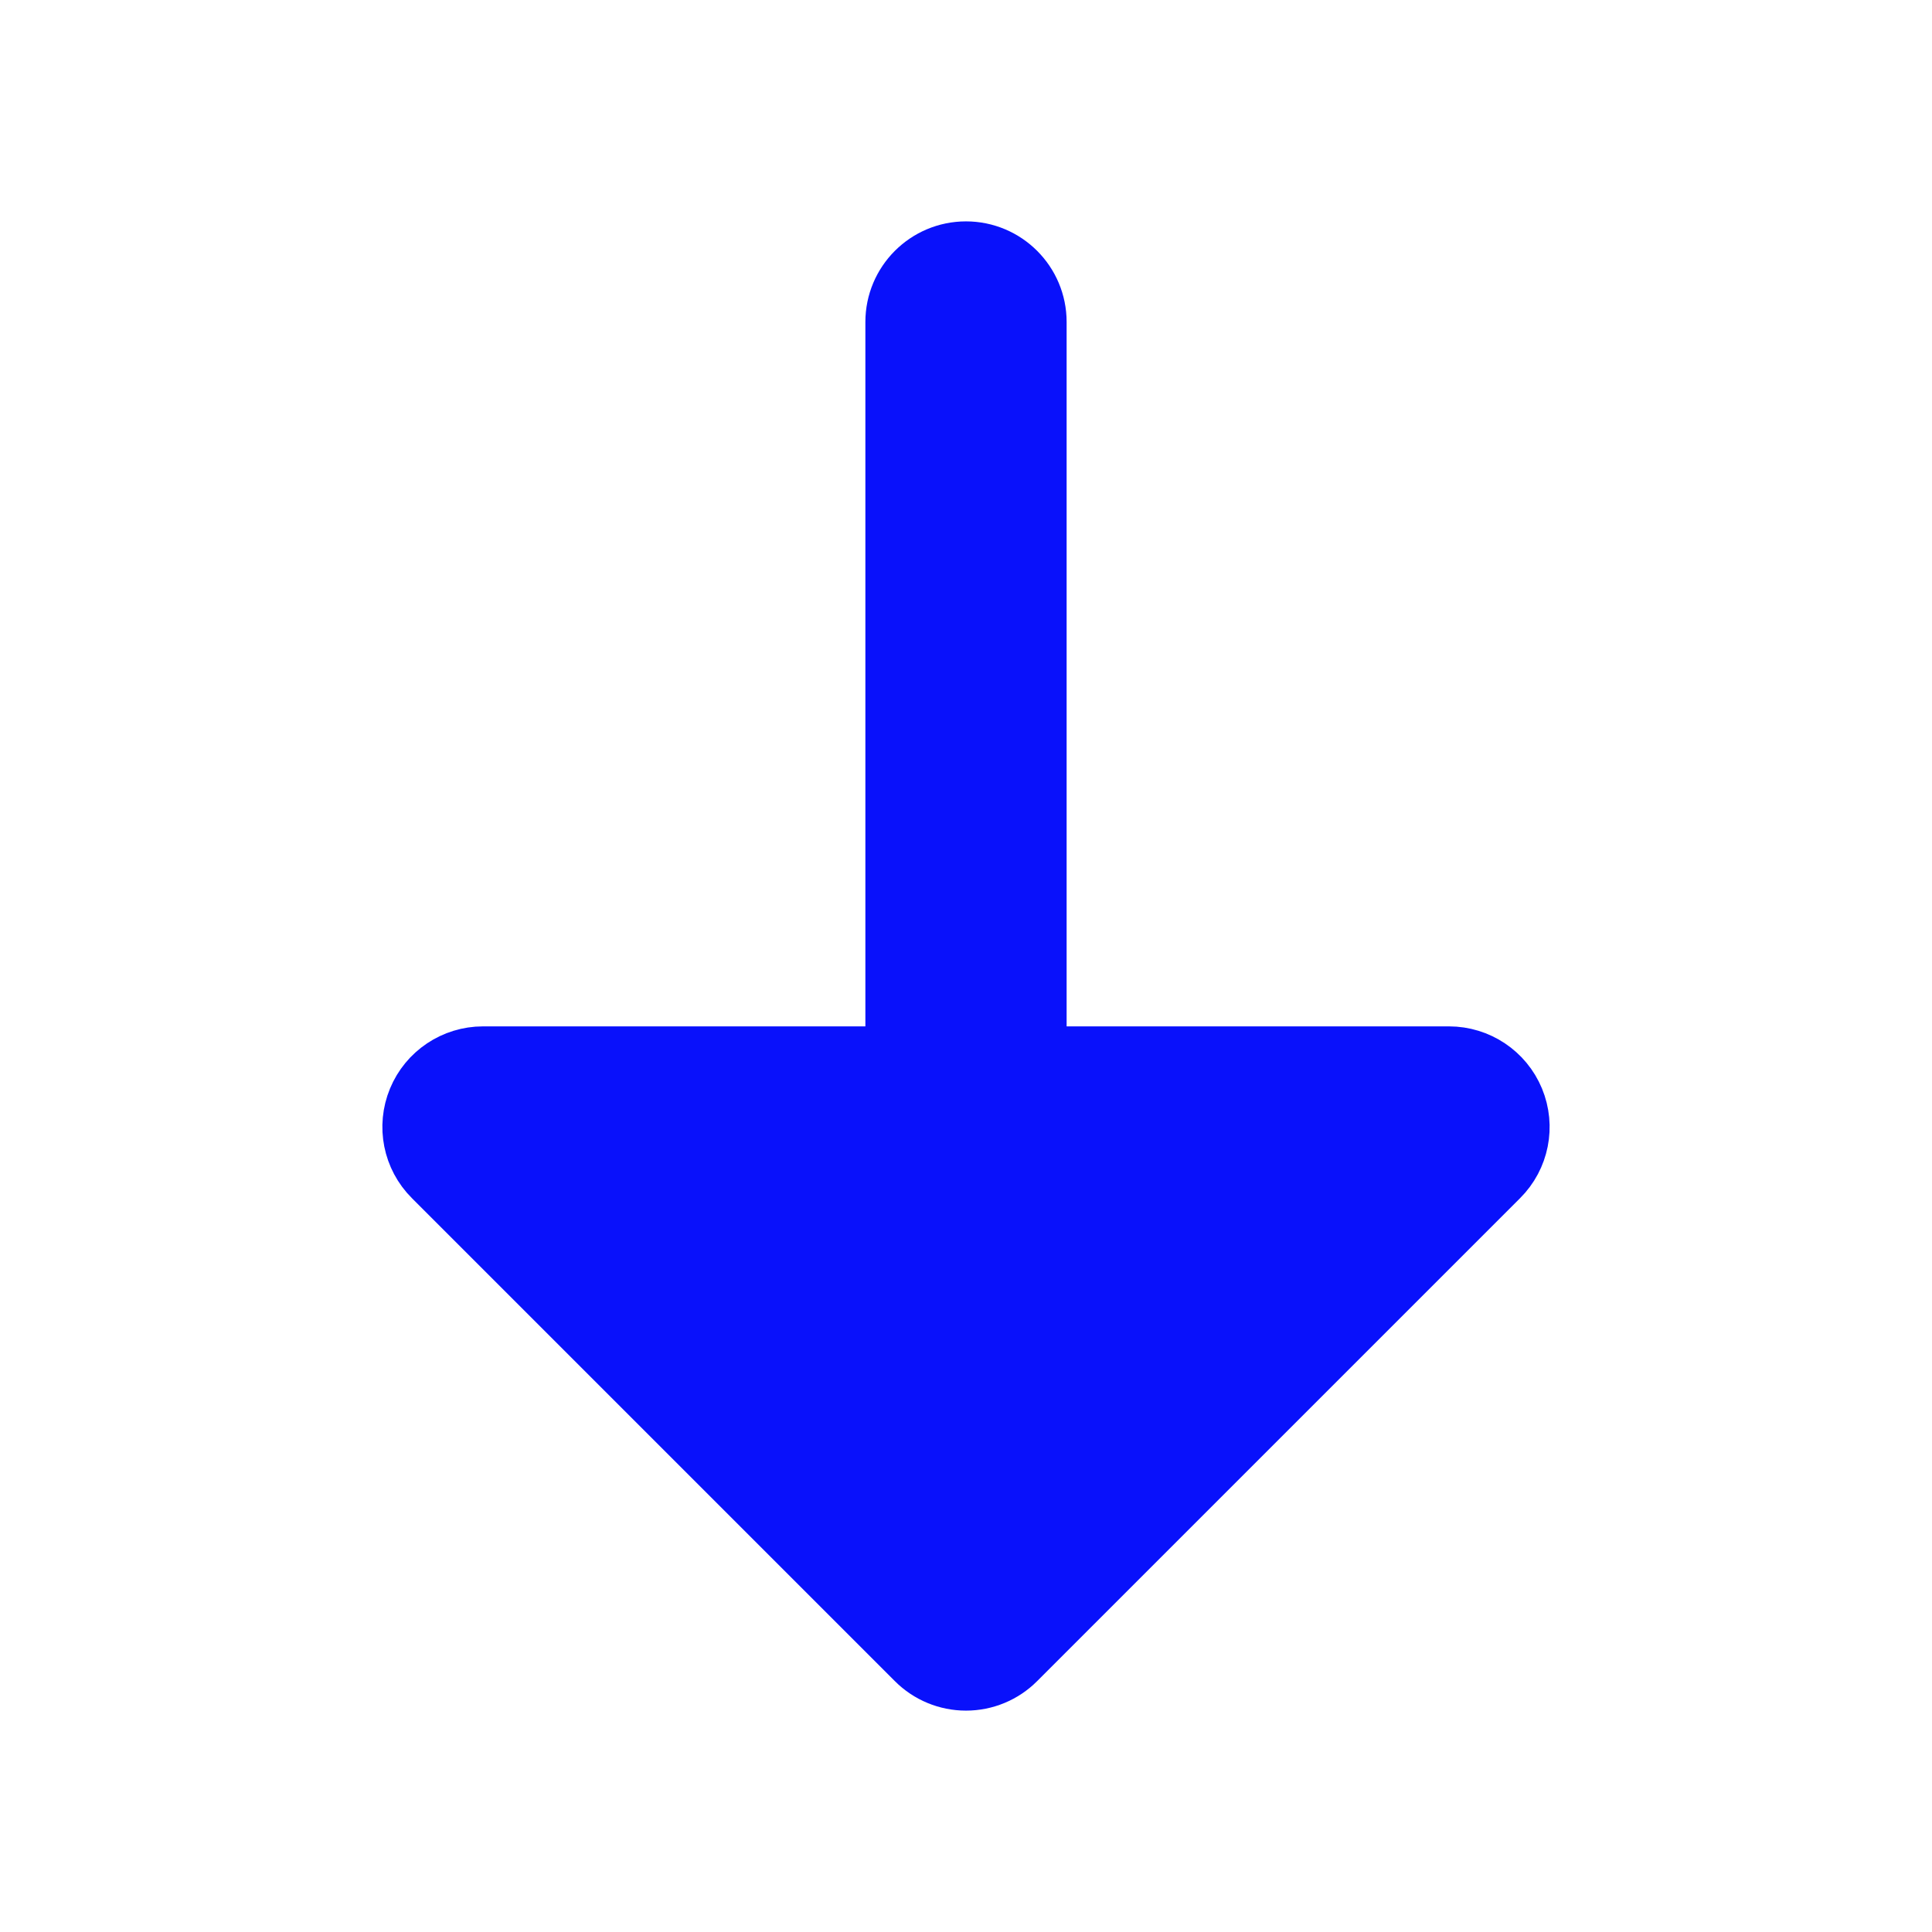
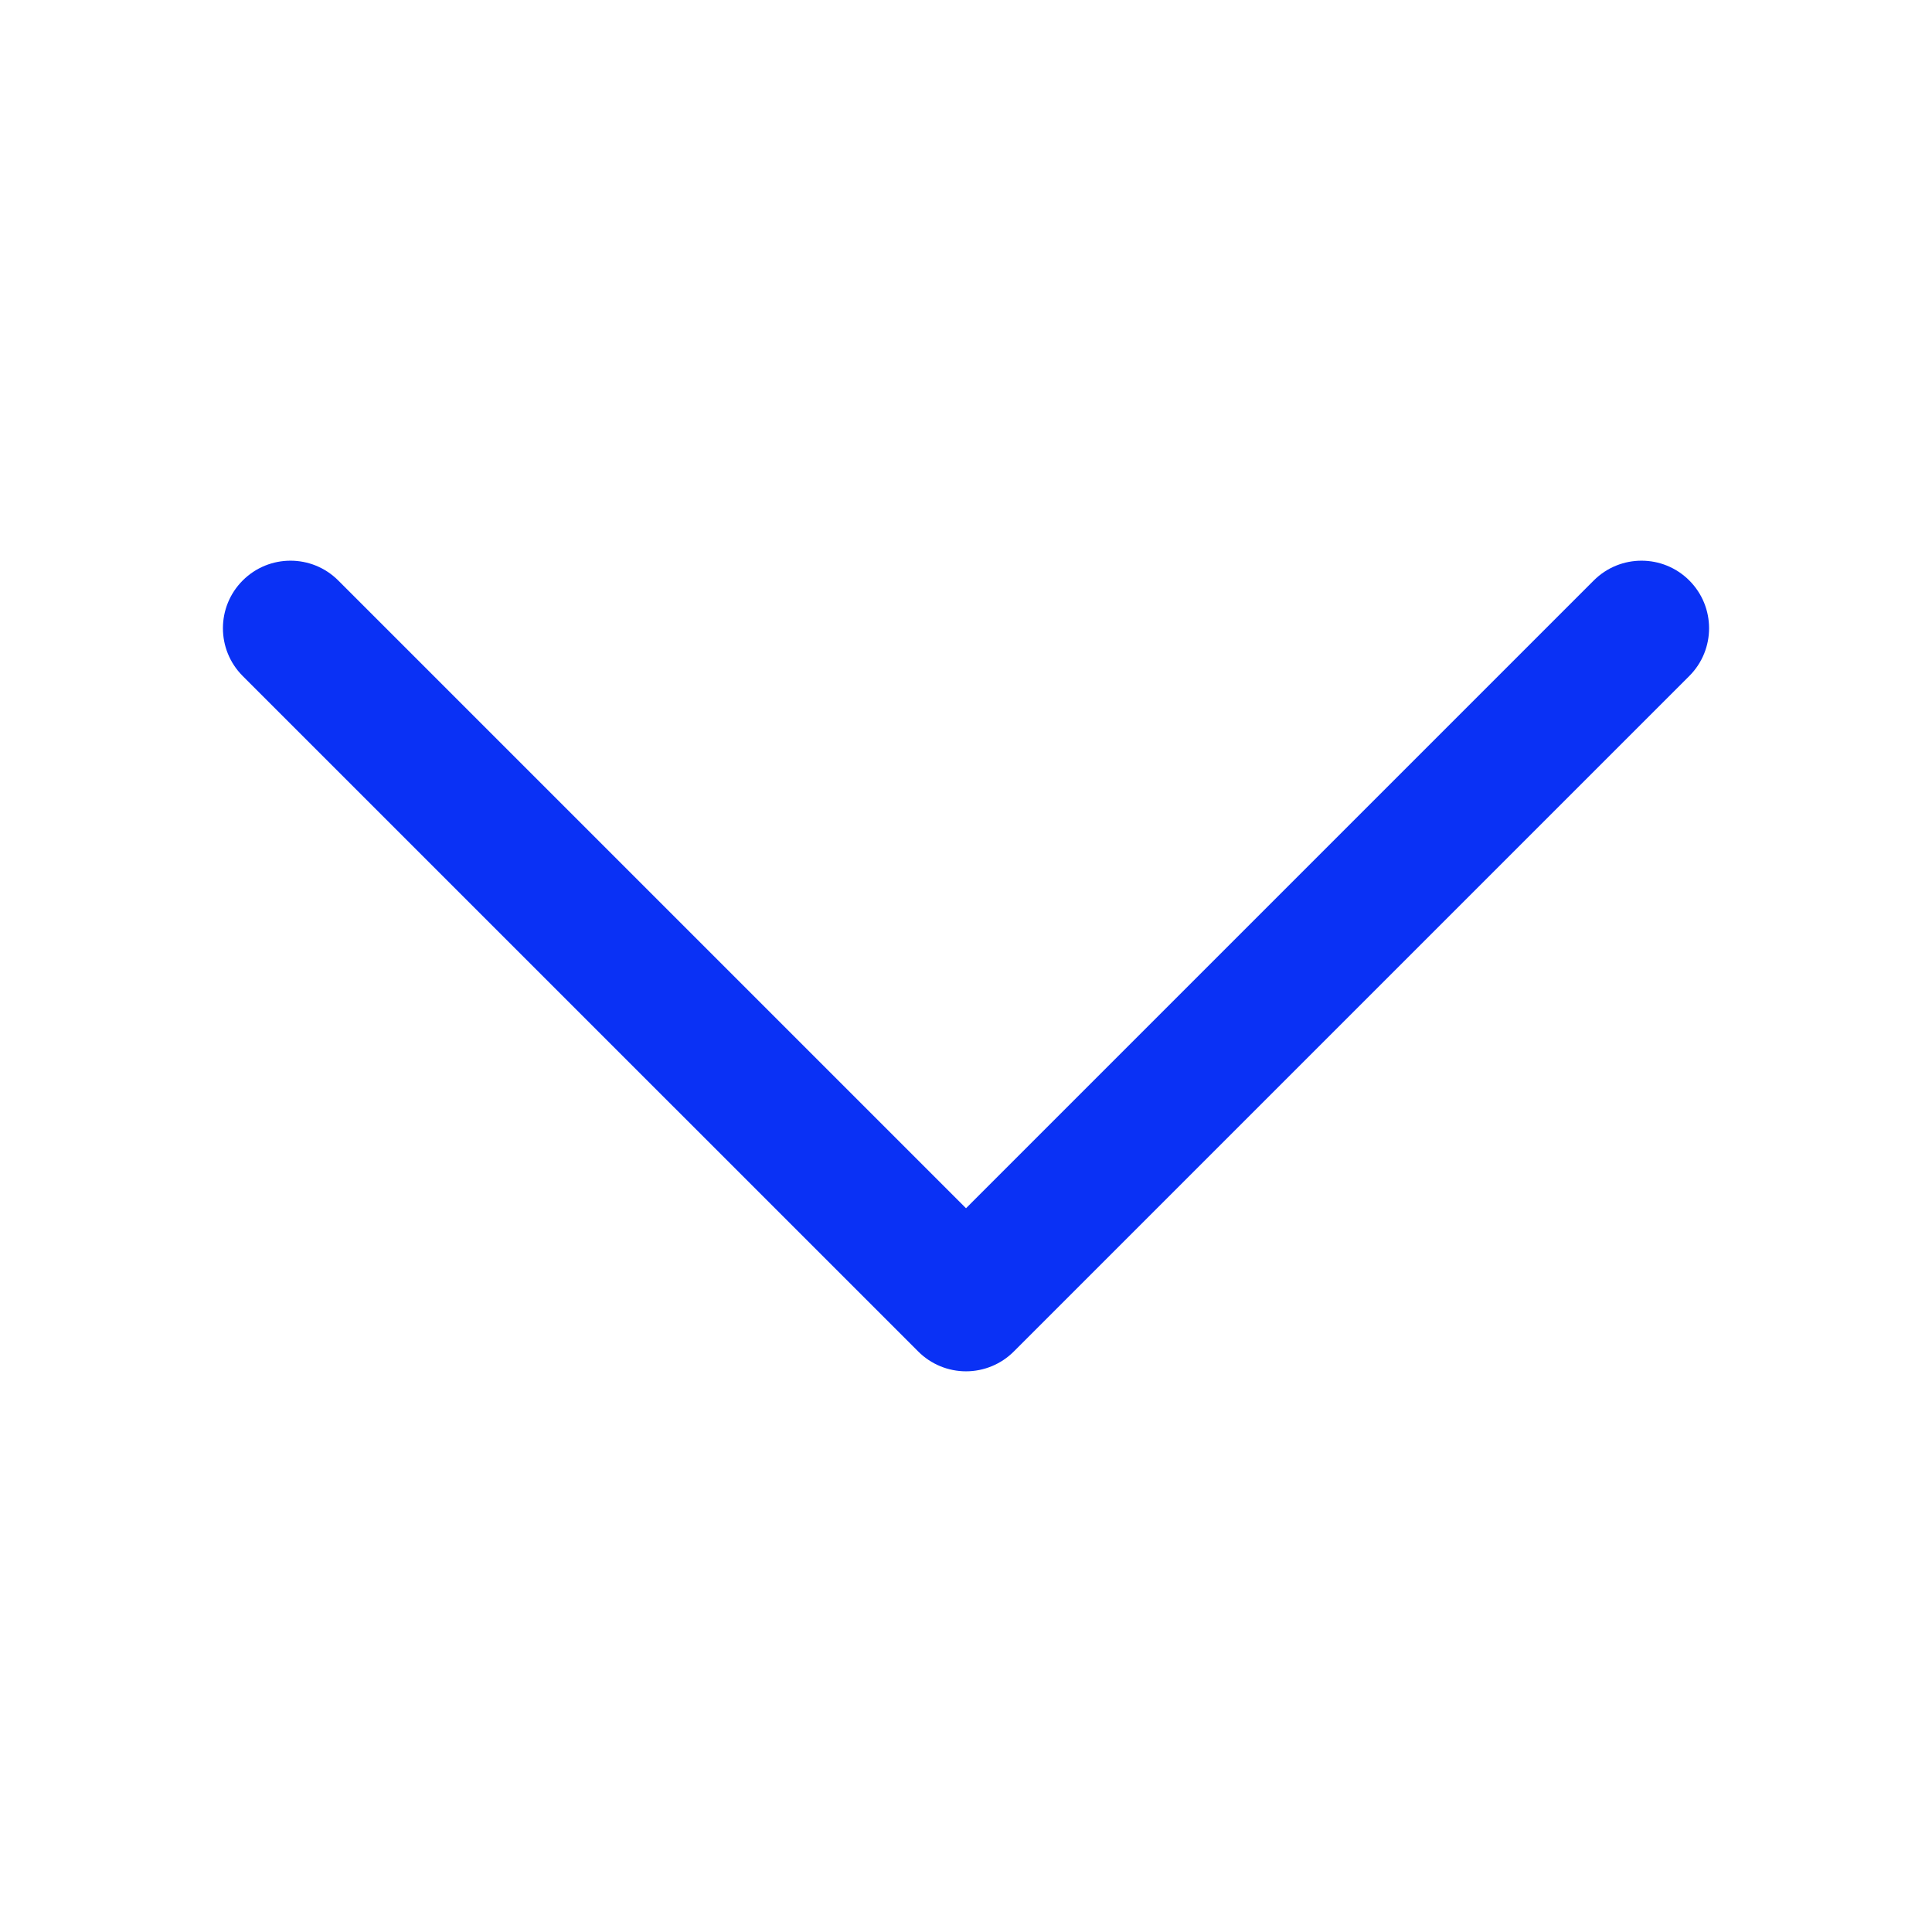
- <svg xmlns="http://www.w3.org/2000/svg" width="64px" height="64px" viewBox="0 0 24 24" fill="none" stroke="#0911fb">
+ <svg xmlns="http://www.w3.org/2000/svg" fill="#0a31f5" height="60px" width="60px" version="1.1" id="Layer_1" viewBox="-49.5 -49.5 429.00 429.00" xml:space="preserve">
  <g id="SVGRepo_bgCarrier" stroke-width="0" />
  <g id="SVGRepo_tracerCarrier" stroke-linecap="round" stroke-linejoin="round" />
  <g id="SVGRepo_iconCarrier">
-     <path d="M12.75 4C12.75 3.586 12.414 3.25 12 3.25C11.586 3.25 11.25 3.586 11.25 4L11.25 13.25H6C5.697 13.25 5.423 13.433 5.307 13.713C5.191 13.993 5.255 14.316 5.47 14.53L11.47 20.53C11.61 20.671 11.801 20.75 12 20.75C12.199 20.75 12.39 20.671 12.53 20.53L18.53 14.53C18.745 14.316 18.809 13.993 18.693 13.713C18.577 13.433 18.303 13.25 18 13.25H12.75L12.75 4Z" fill="#0911fb" />
+     <path id="XMLID_225_" d="M325.607,79.393c-5.857-5.857-15.355-5.858-21.213,0.001l-139.39,139.393L25.607,79.393 c-5.857-5.857-15.355-5.858-21.213,0.001c-5.858,5.858-5.858,15.355,0,21.213l150.004,150c2.813,2.813,6.628,4.393,10.606,4.393 s7.794-1.581,10.606-4.394l149.996-150C331.465,94.749,331.465,85.251,325.607,79.393z" />
  </g>
</svg>
